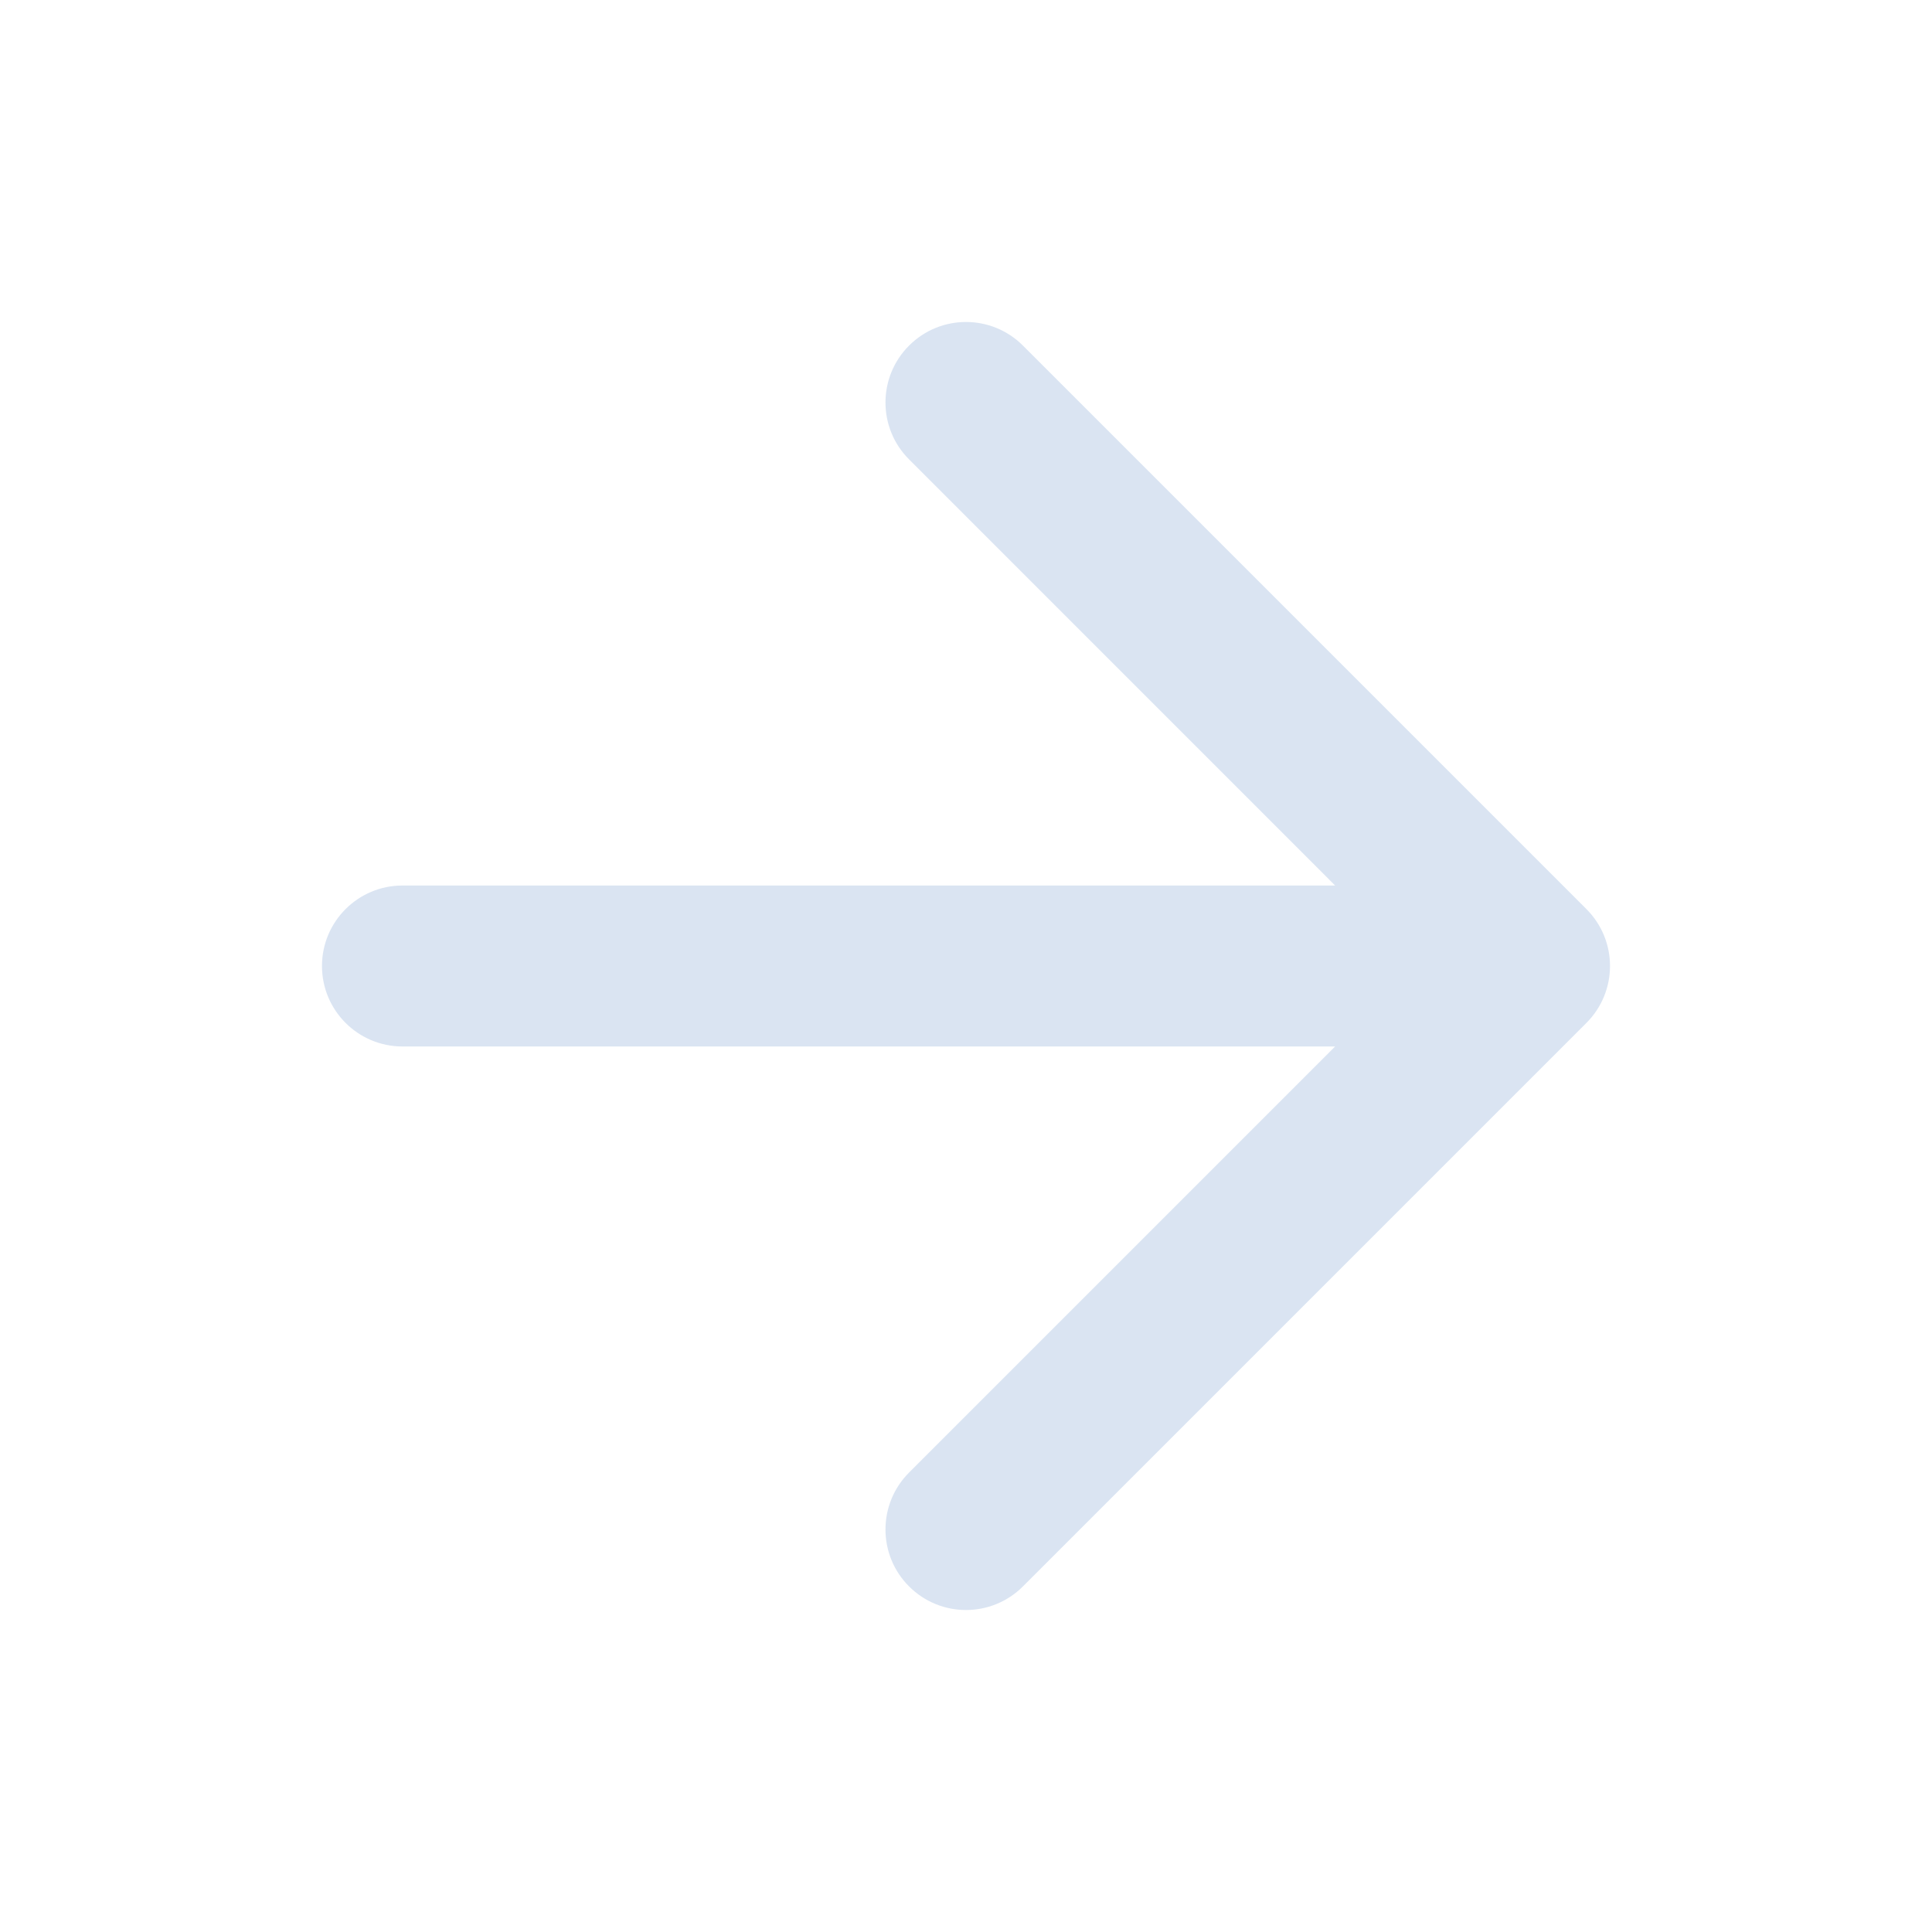
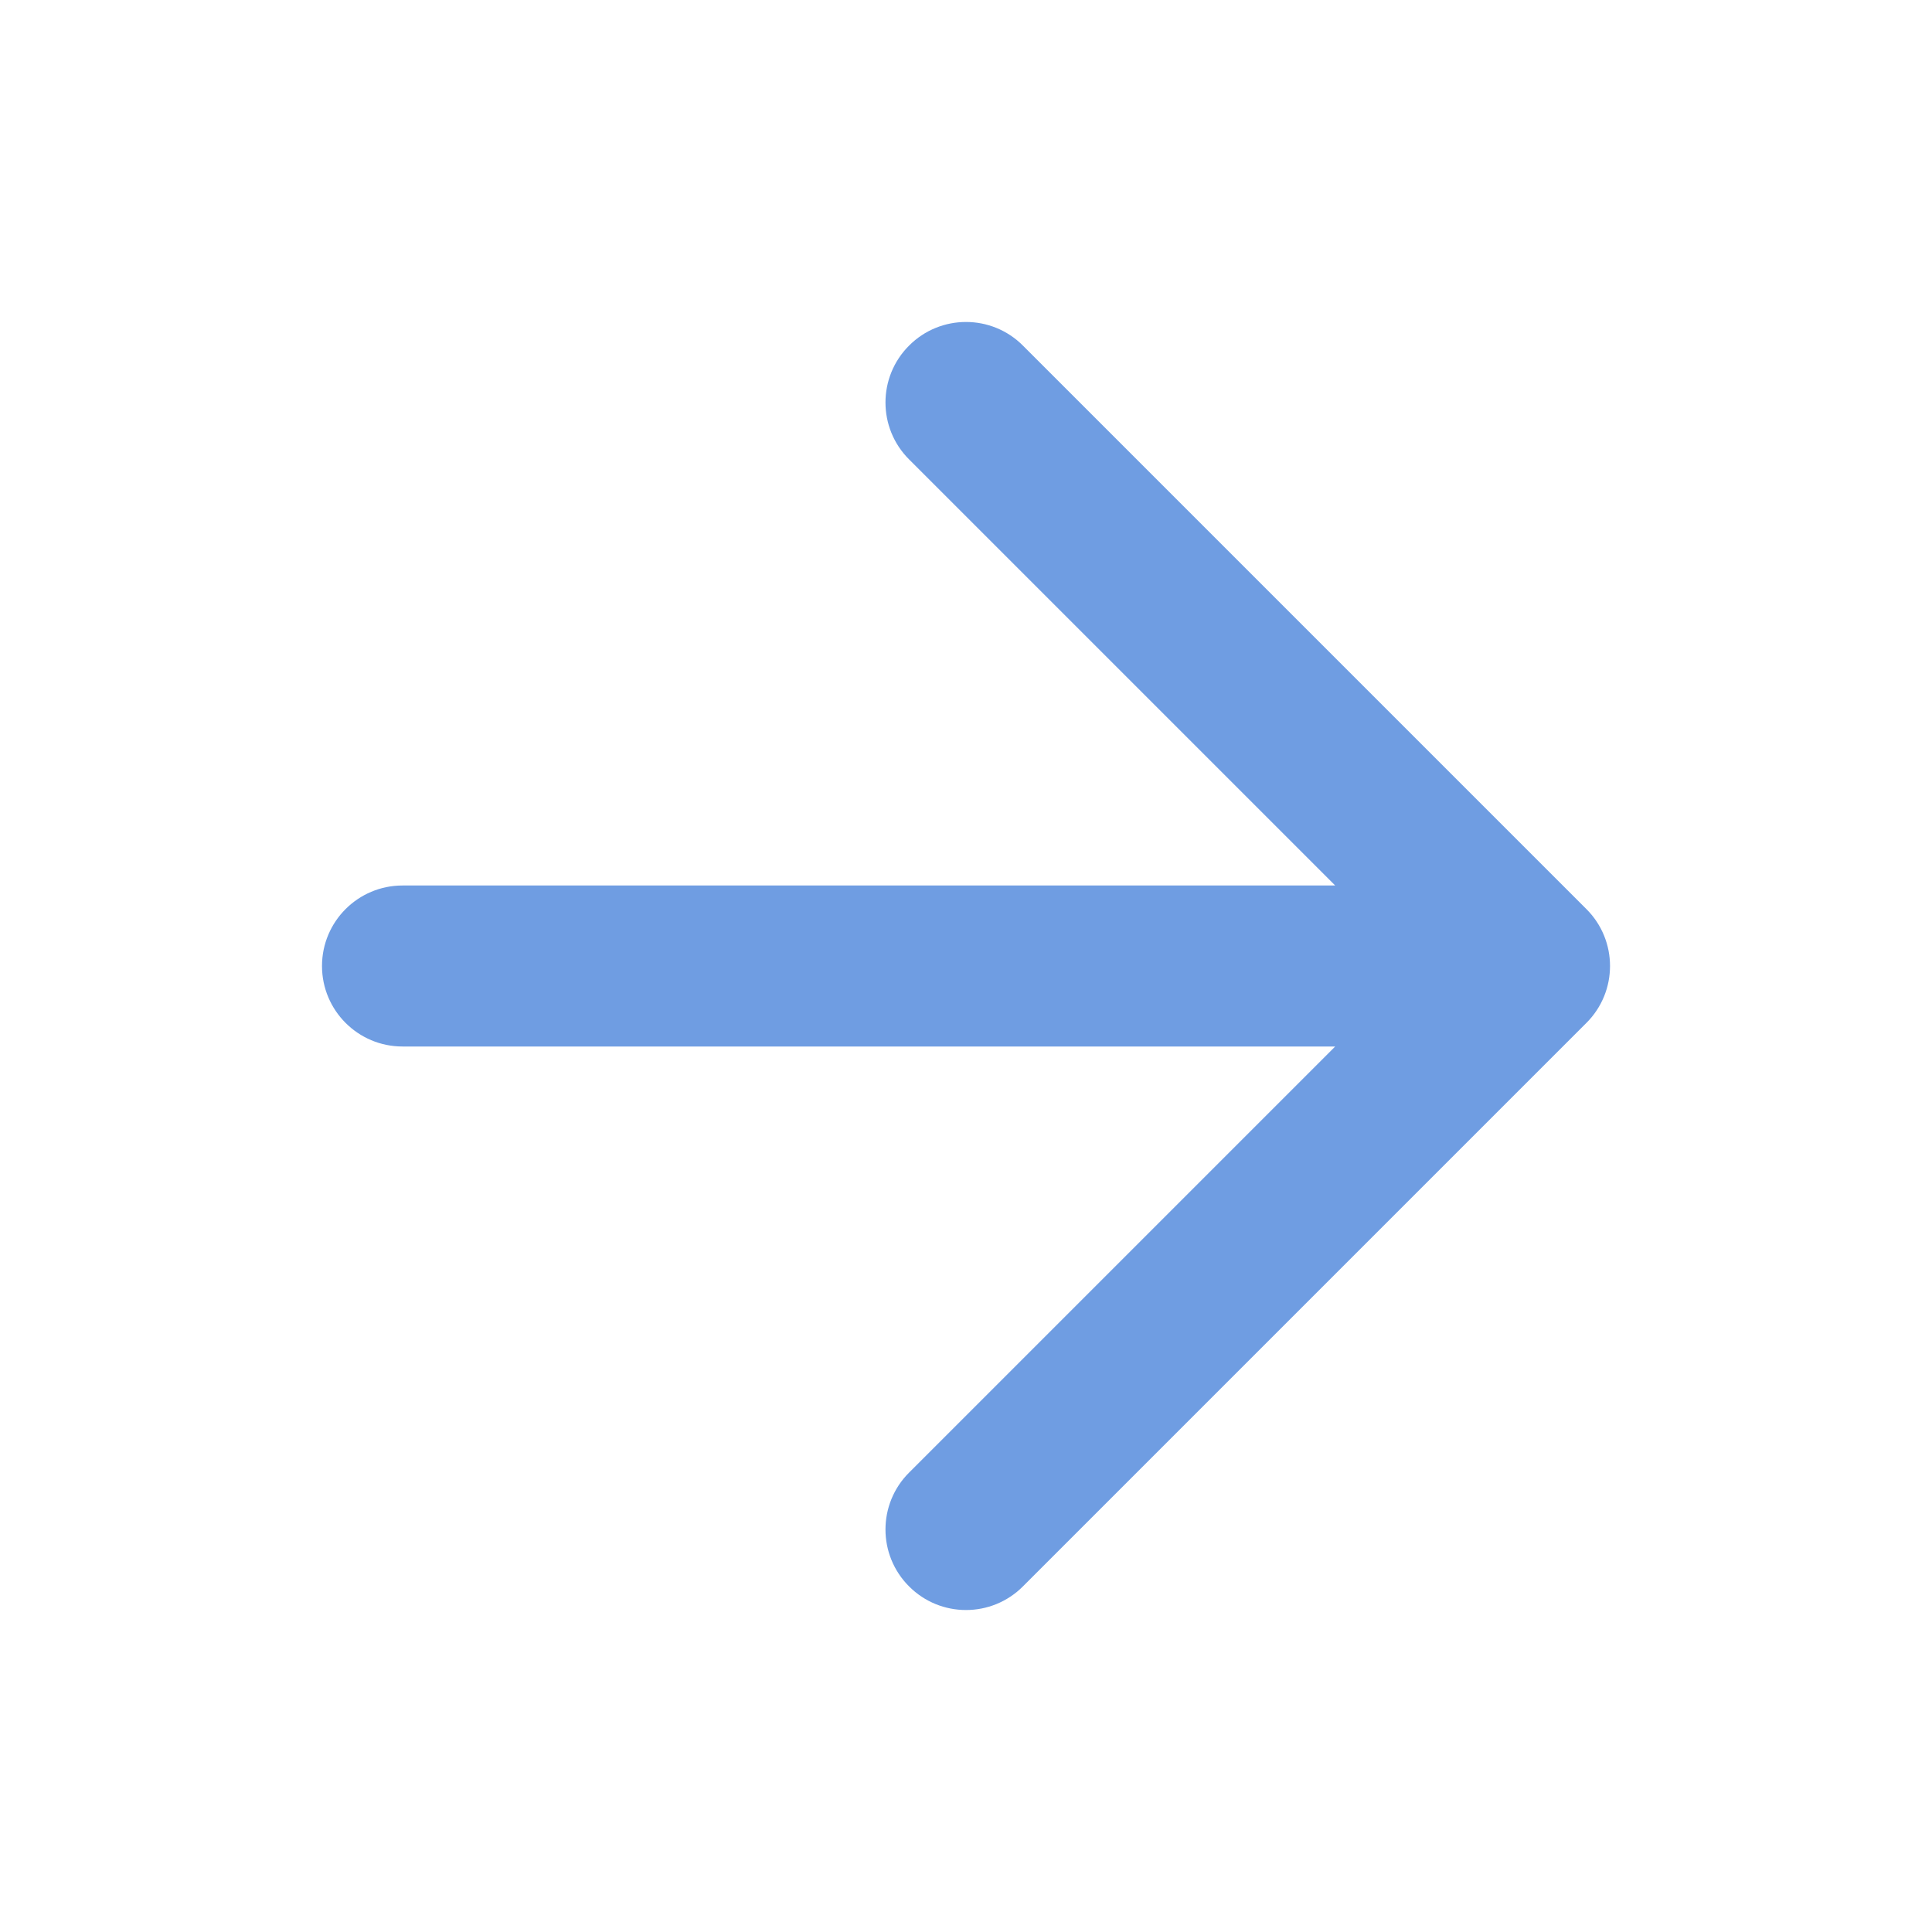
- <svg xmlns="http://www.w3.org/2000/svg" width="32" height="32" viewBox="0 0 32 32" fill="none">
-   <path fill-rule="evenodd" clip-rule="evenodd" d="M15.057 5.724C15.578 5.203 16.422 5.203 16.943 5.724L26.276 15.057C26.797 15.578 26.797 16.422 26.276 16.943L16.943 26.276C16.422 26.797 15.578 26.797 15.057 26.276C14.536 25.756 14.536 24.911 15.057 24.39L22.114 17.333H6.667C5.93 17.333 5.333 16.736 5.333 16C5.333 15.264 5.93 14.667 6.667 14.667H22.114L15.057 7.609C14.536 7.089 14.536 6.245 15.057 5.724Z" fill="#DAE4F2" />
+ <svg xmlns="http://www.w3.org/2000/svg" width="24" height="24" viewBox="0 0 24 24" fill="none">
+   <path fill-rule="evenodd" clip-rule="evenodd" d="M11.293 4.293C11.683 3.902 12.317 3.902 12.707 4.293L19.707 11.293C20.098 11.683 20.098 12.317 19.707 12.707L12.707 19.707C12.317 20.098 11.683 20.098 11.293 19.707C10.902 19.317 10.902 18.683 11.293 18.293L16.586 13H5C4.448 13 4 12.552 4 12C4 11.448 4.448 11 5 11H16.586L11.293 5.707C10.902 5.317 10.902 4.683 11.293 4.293Z" fill="#6F9DE2" />
</svg>
